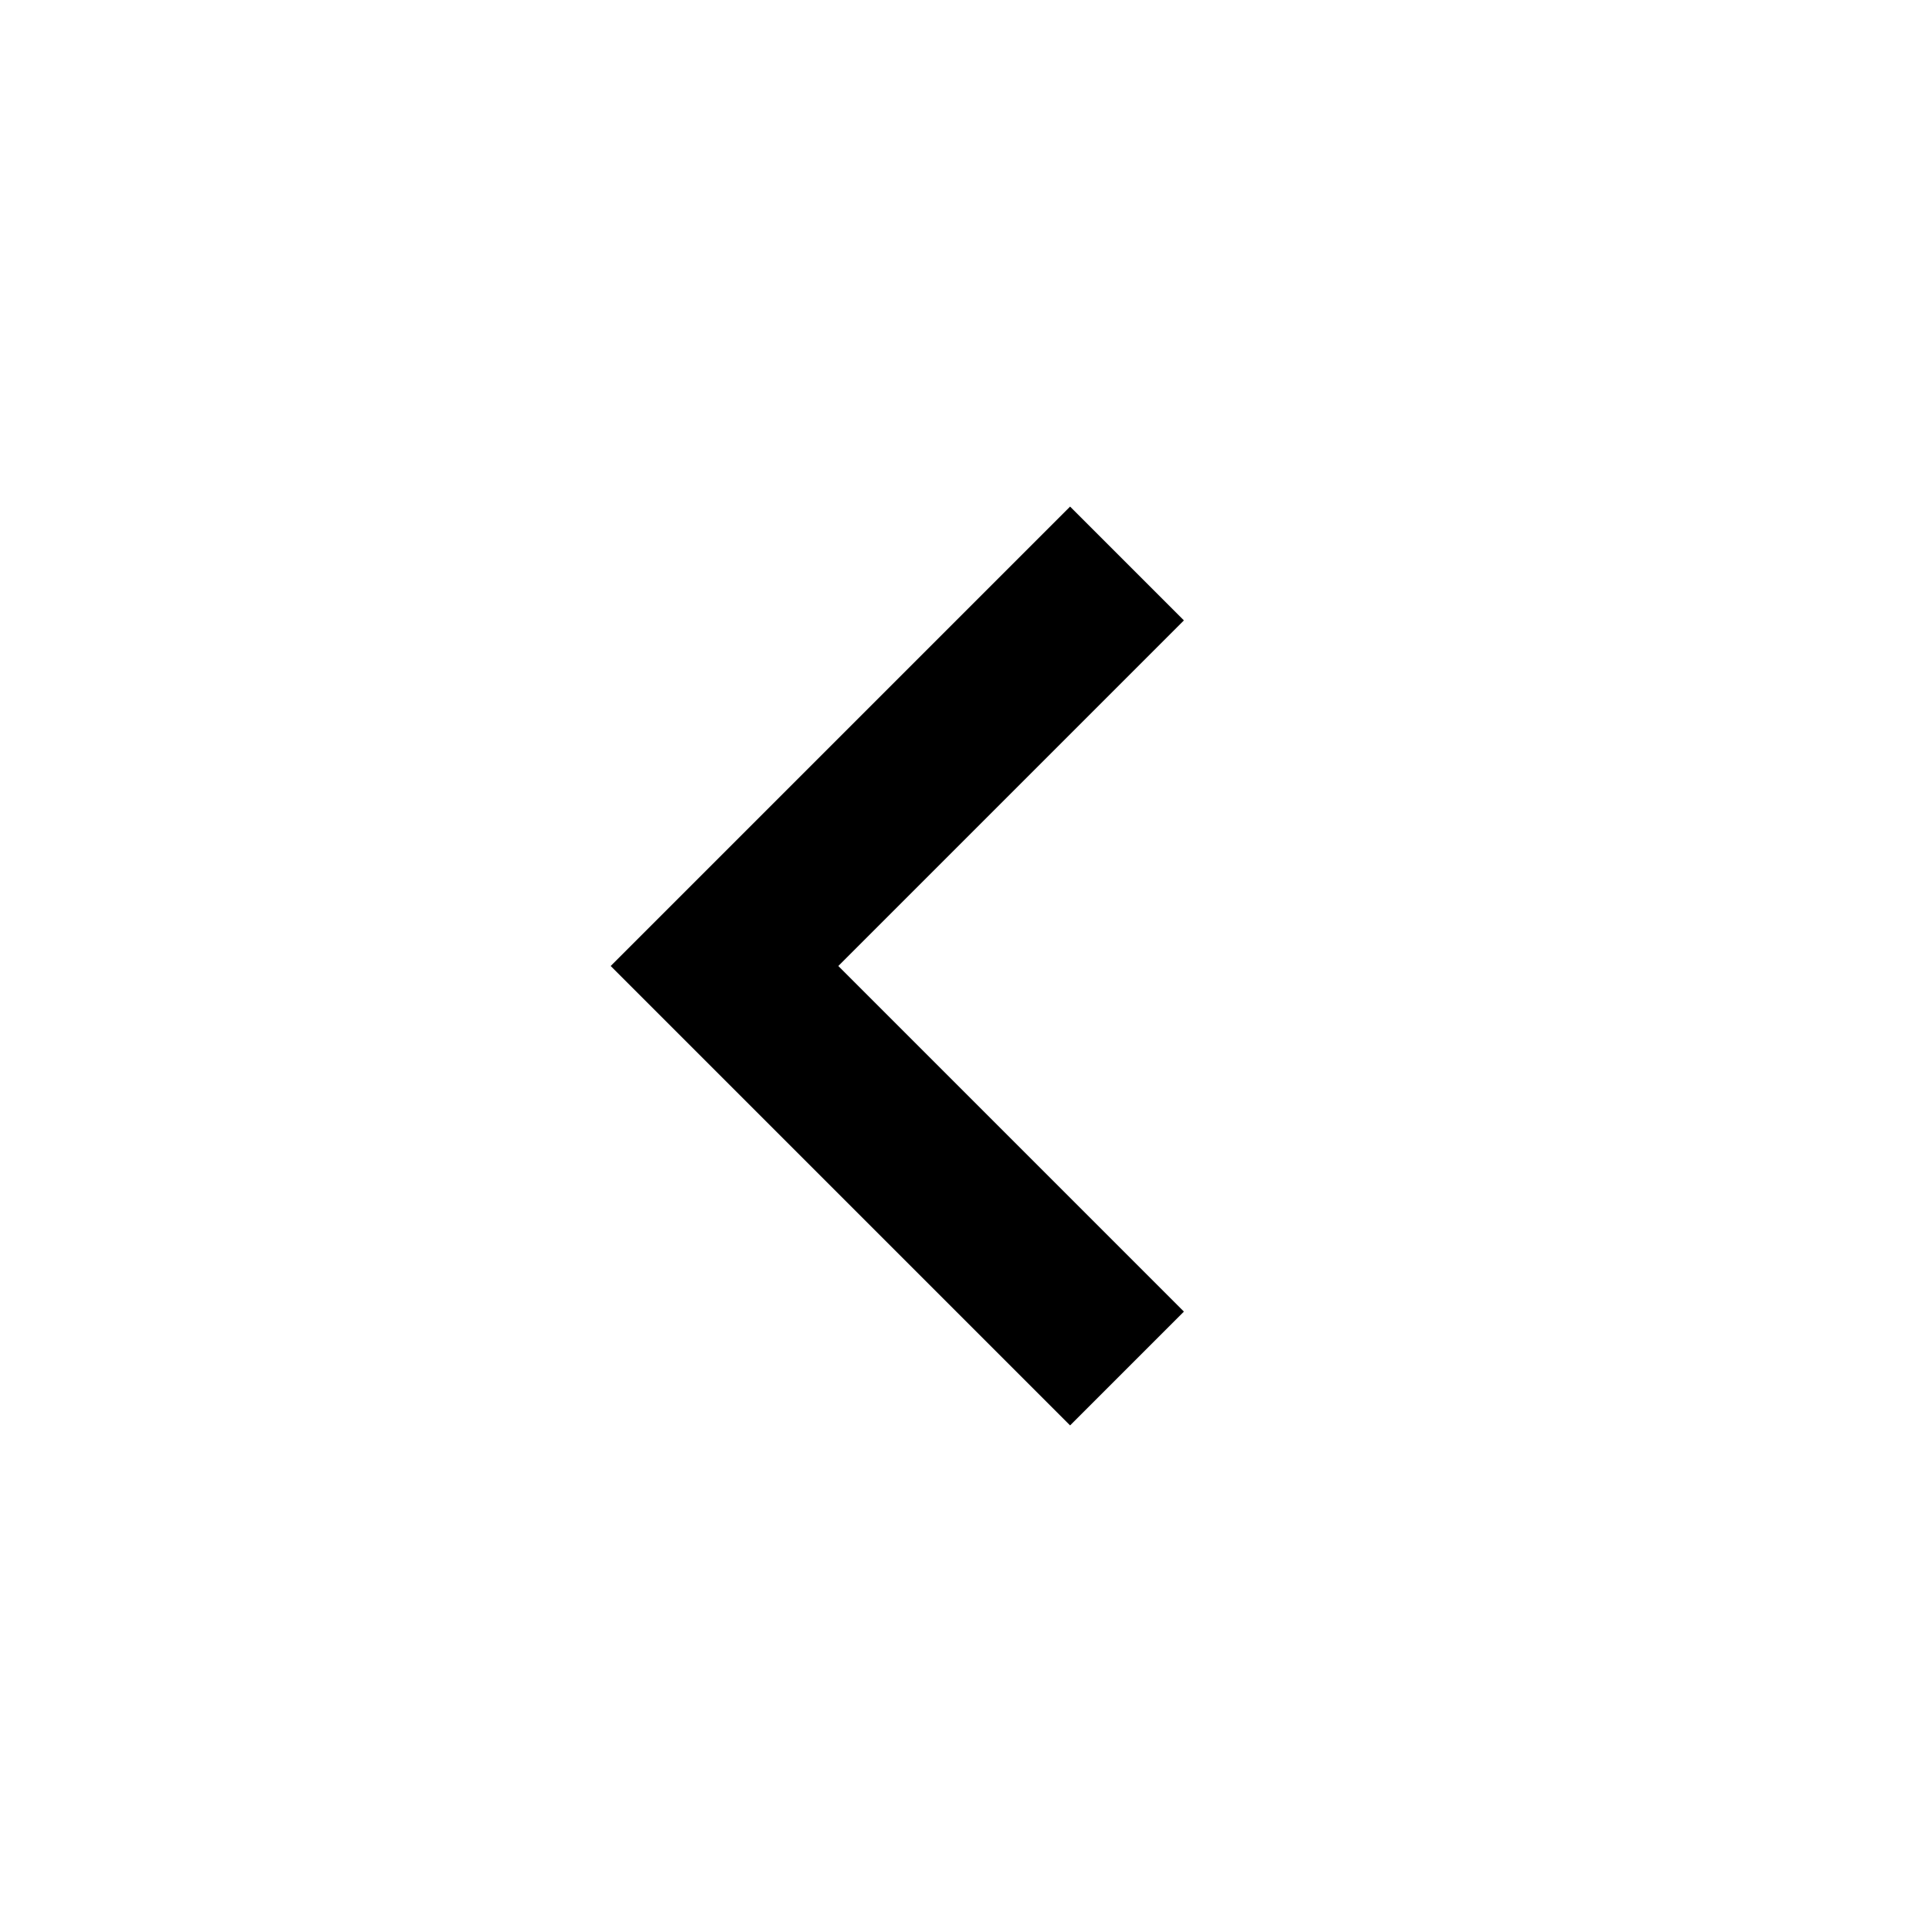
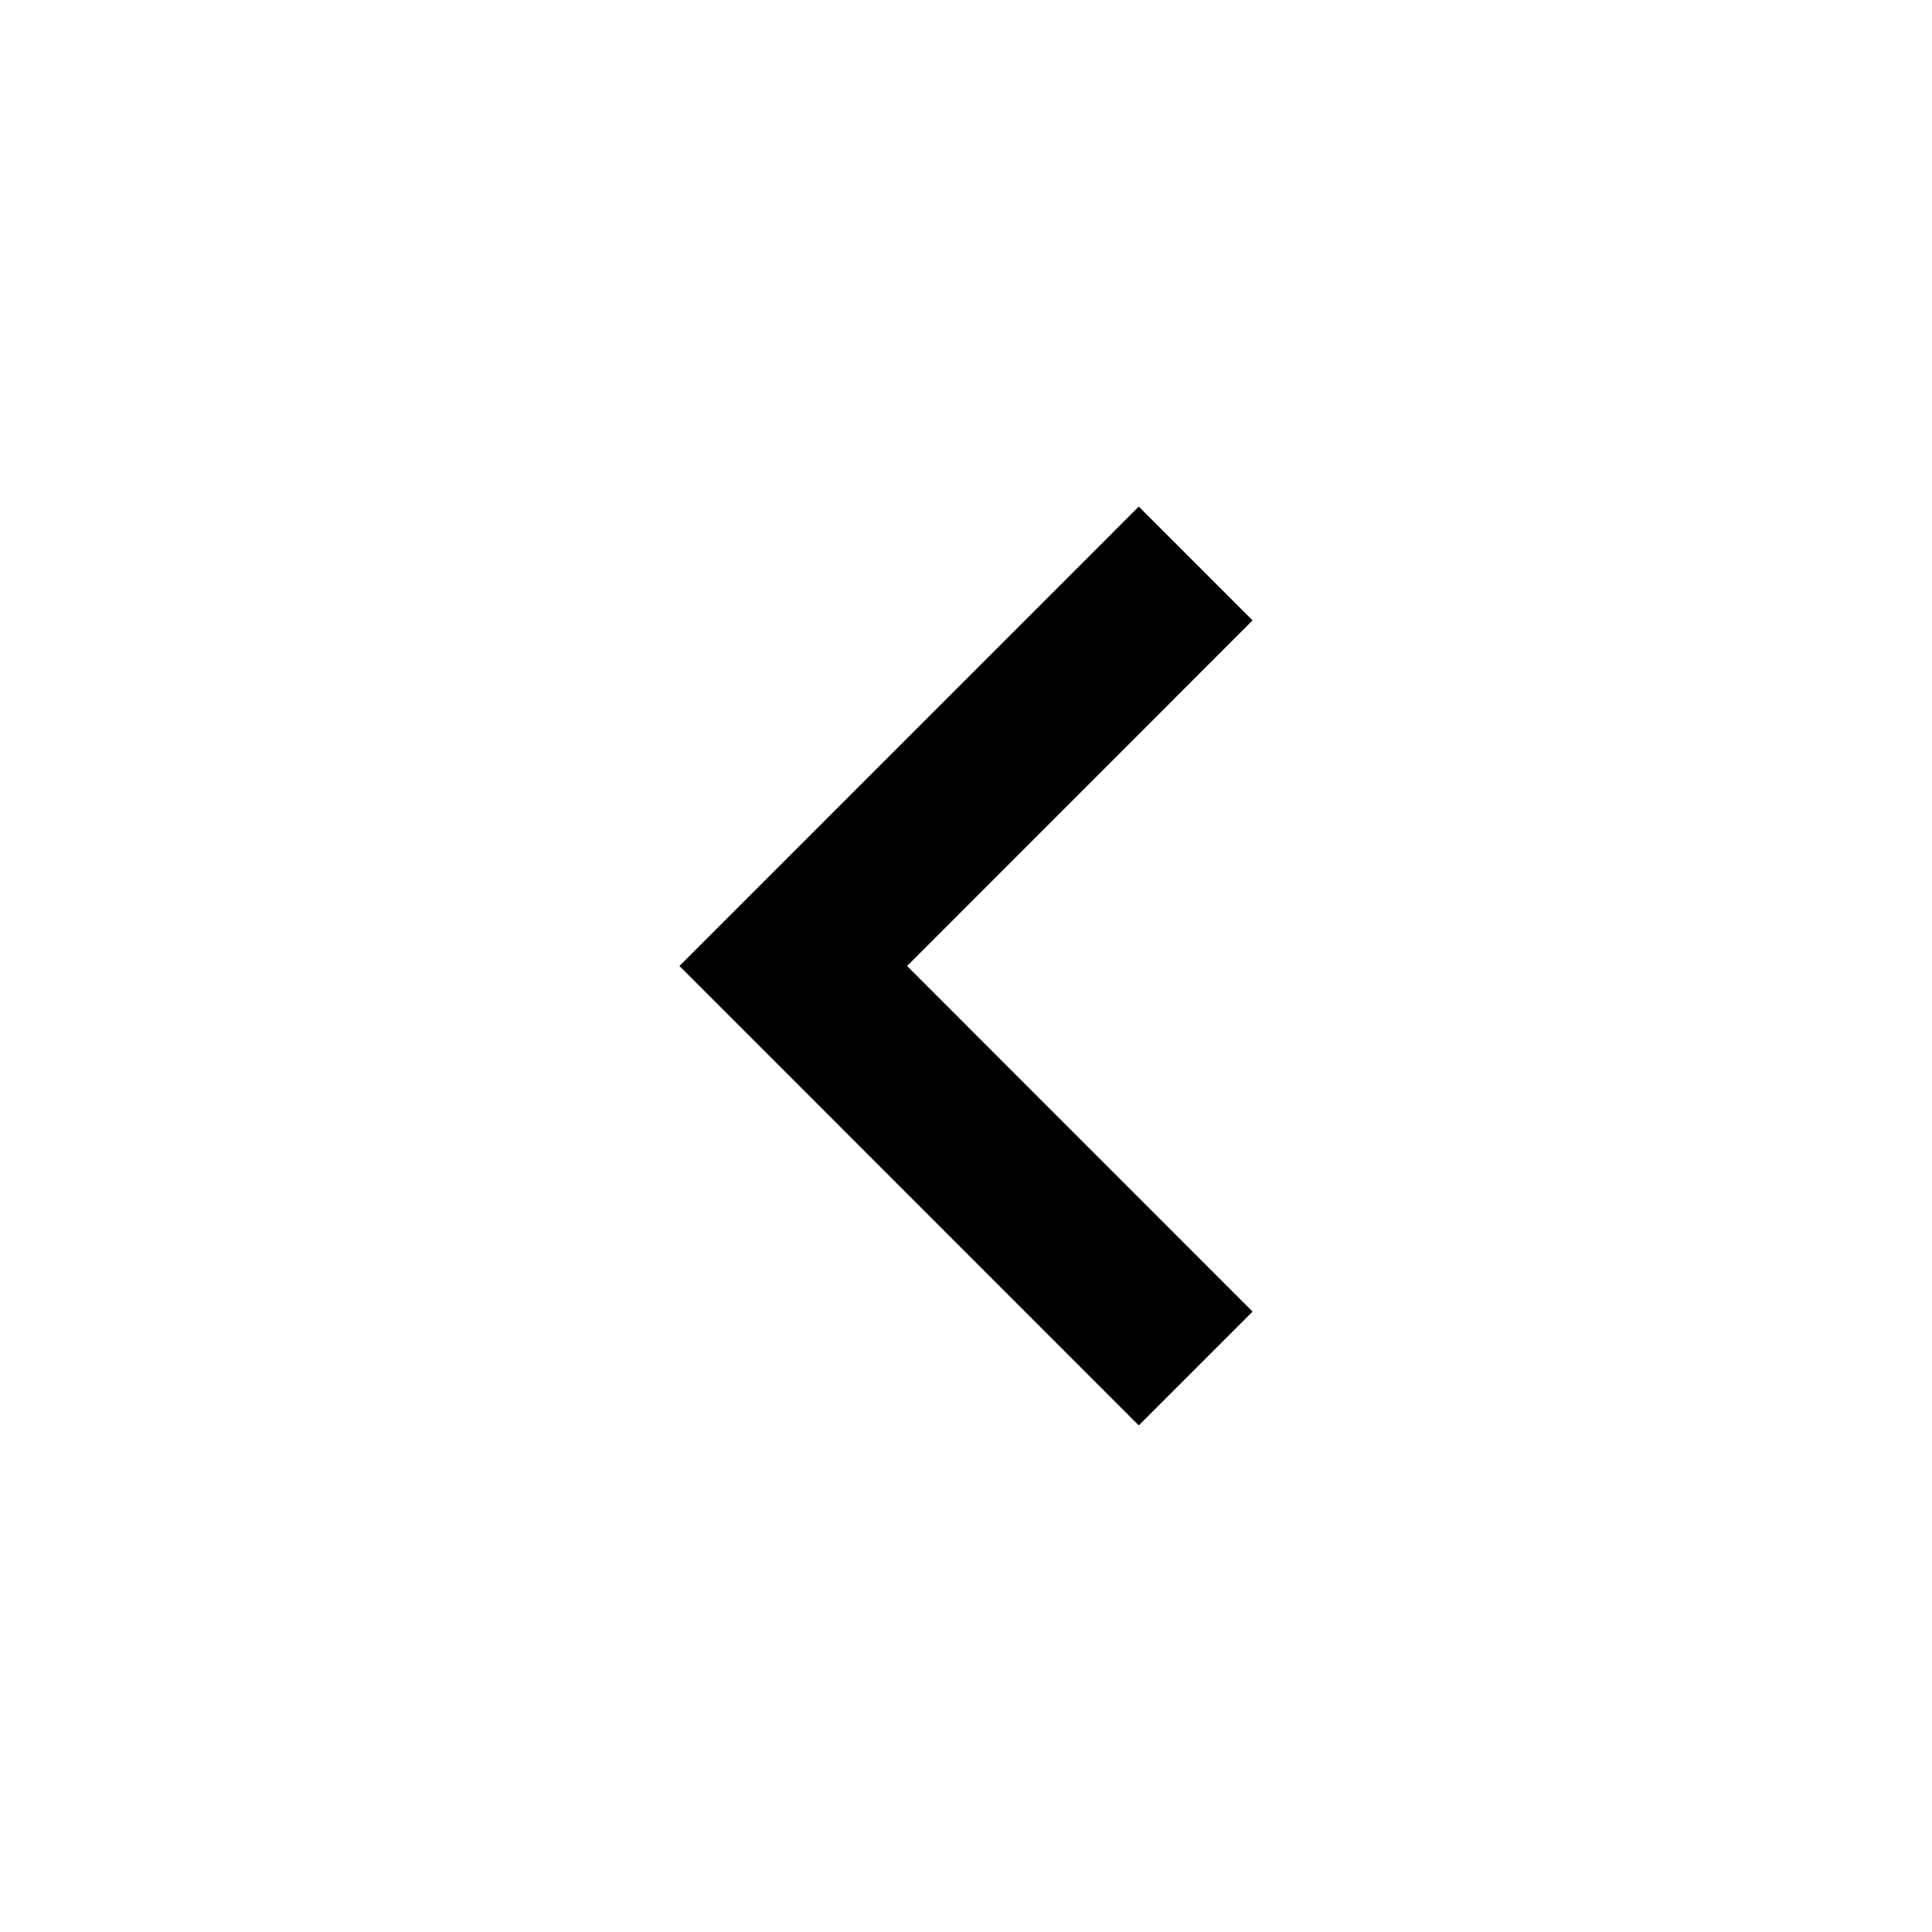
<svg xmlns="http://www.w3.org/2000/svg" width="24" height="24" viewBox="0 0 24 24" fill="none">
-   <path d="M13.293 6.293L7.586 12L13.293 17.707L14.707 16.293L10.414 12L14.707 7.707L13.293 6.293Z" fill="black" />
+   <path d="M14.146 6.293L8.44 12L14.146 17.707L15.56 16.293L11.268 12L15.56 7.707L14.146 6.293Z" fill="black" />
</svg>
